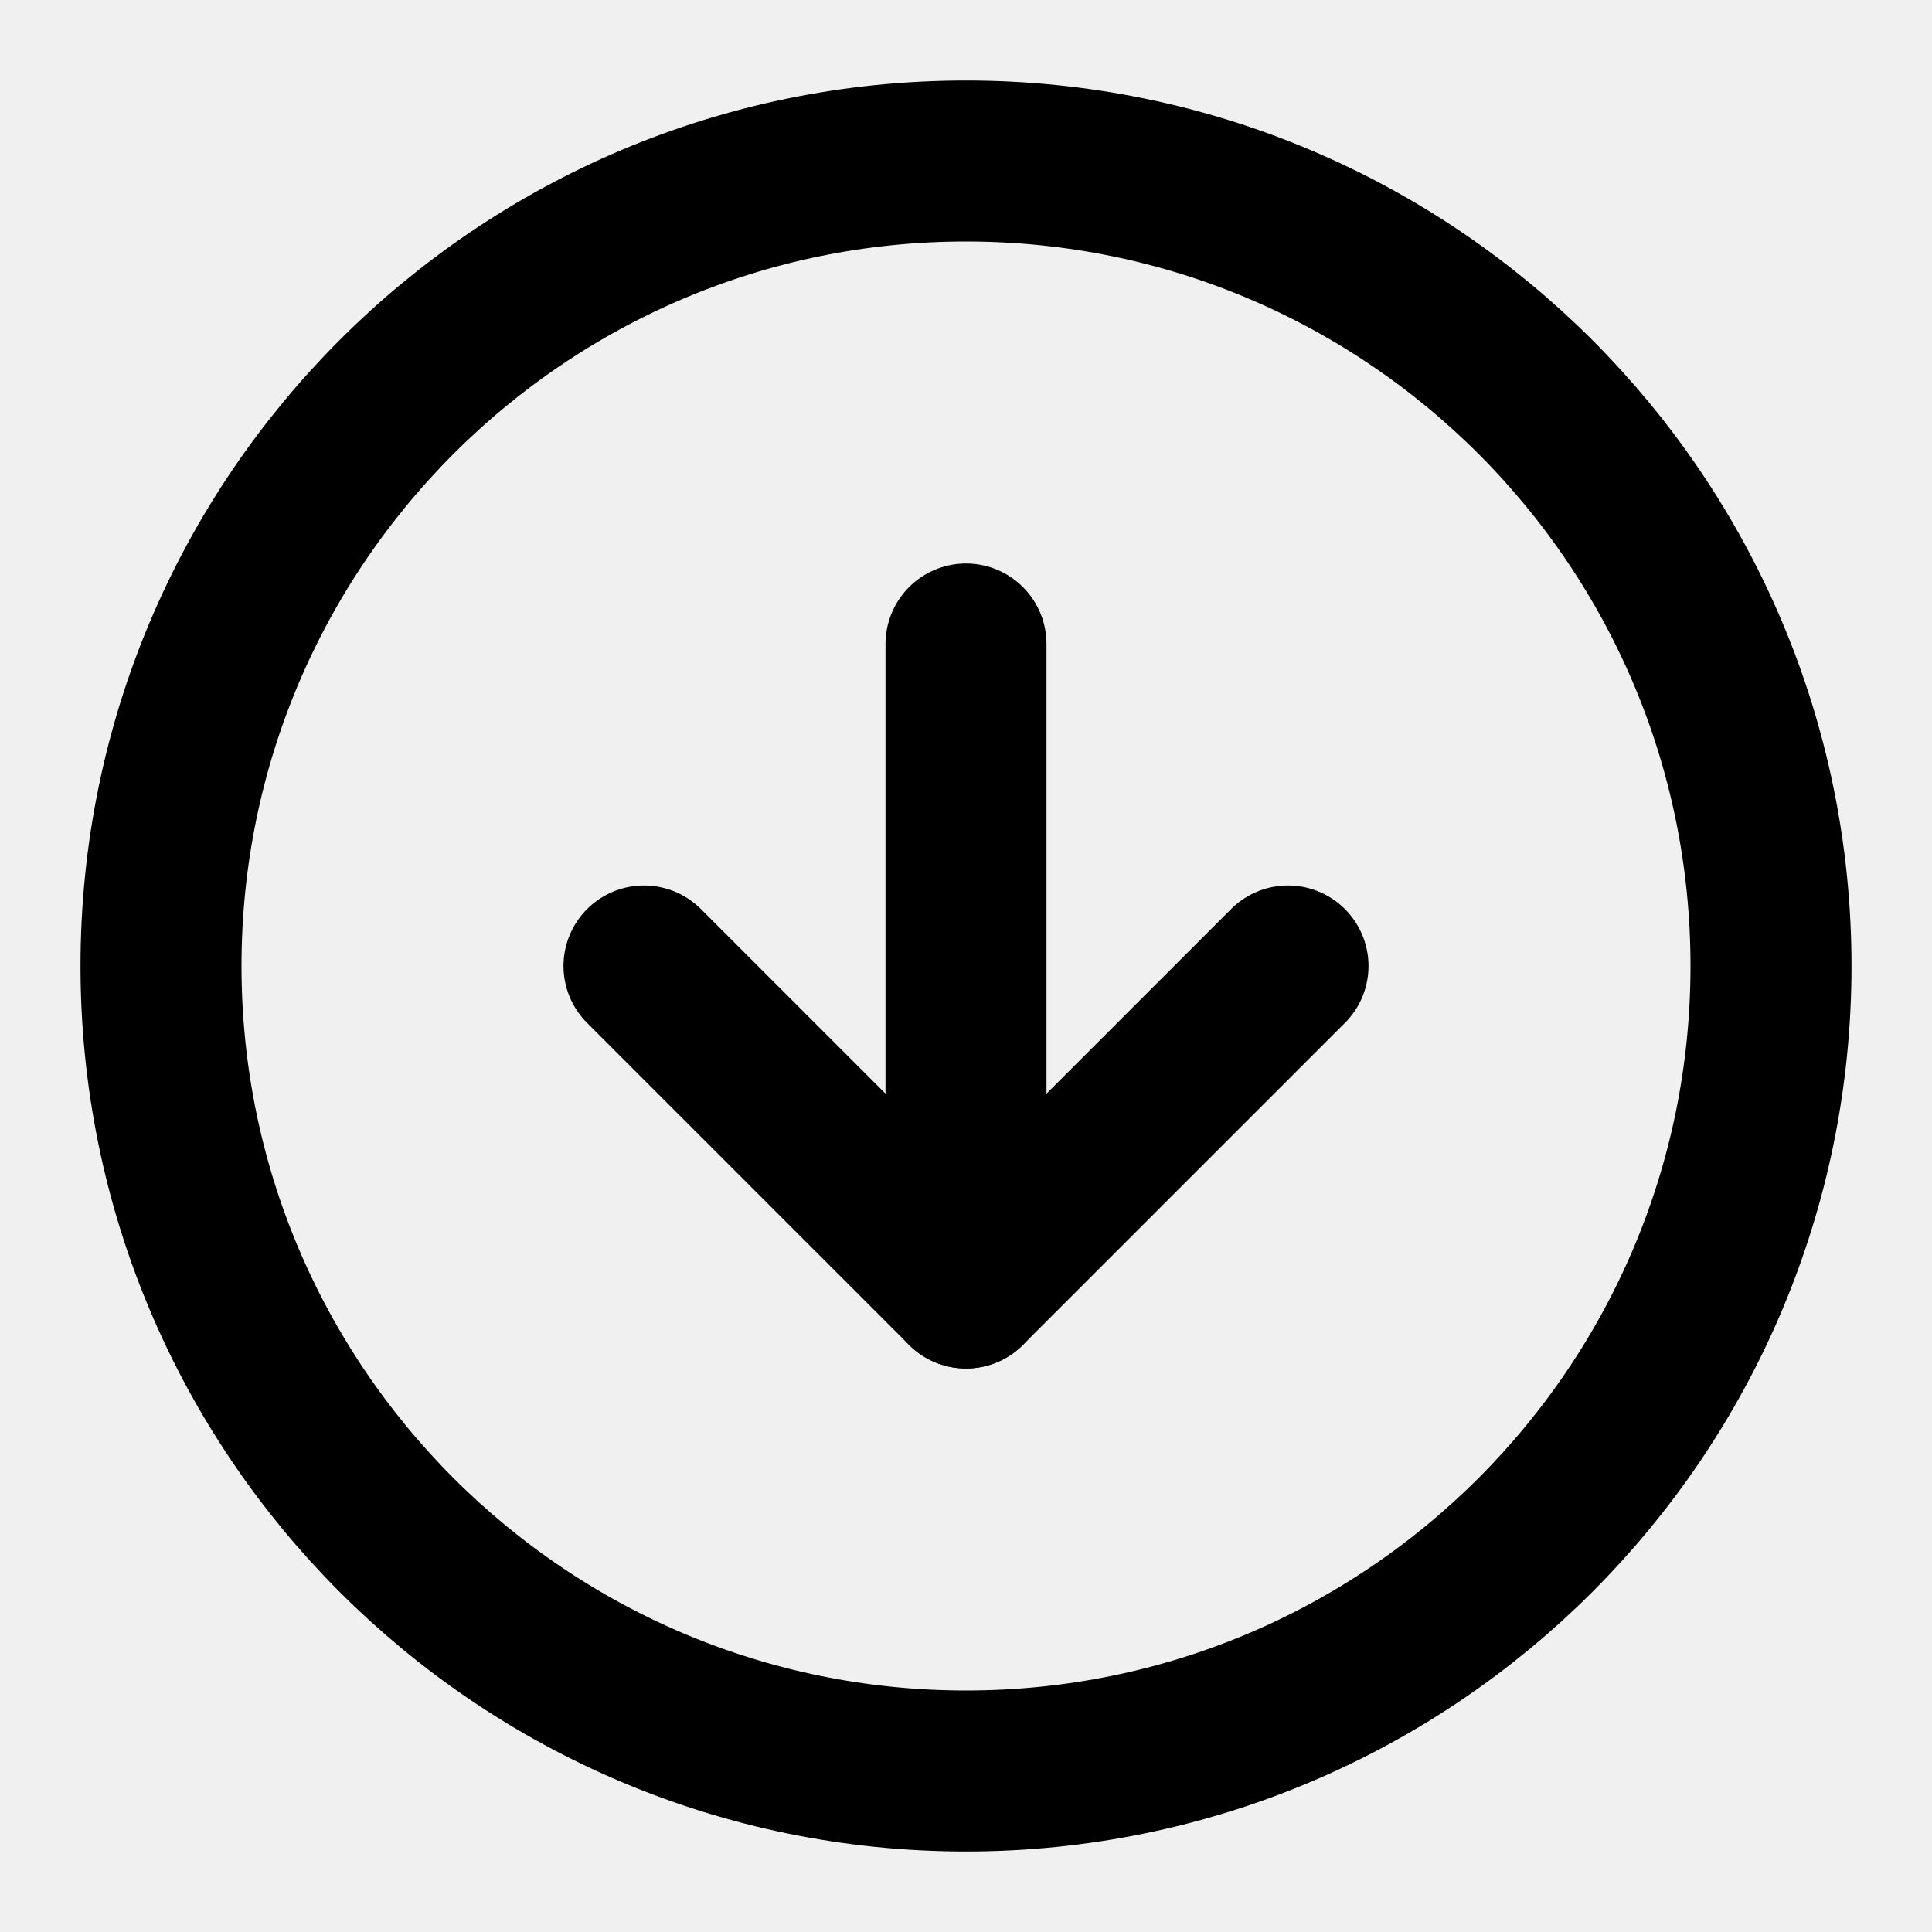
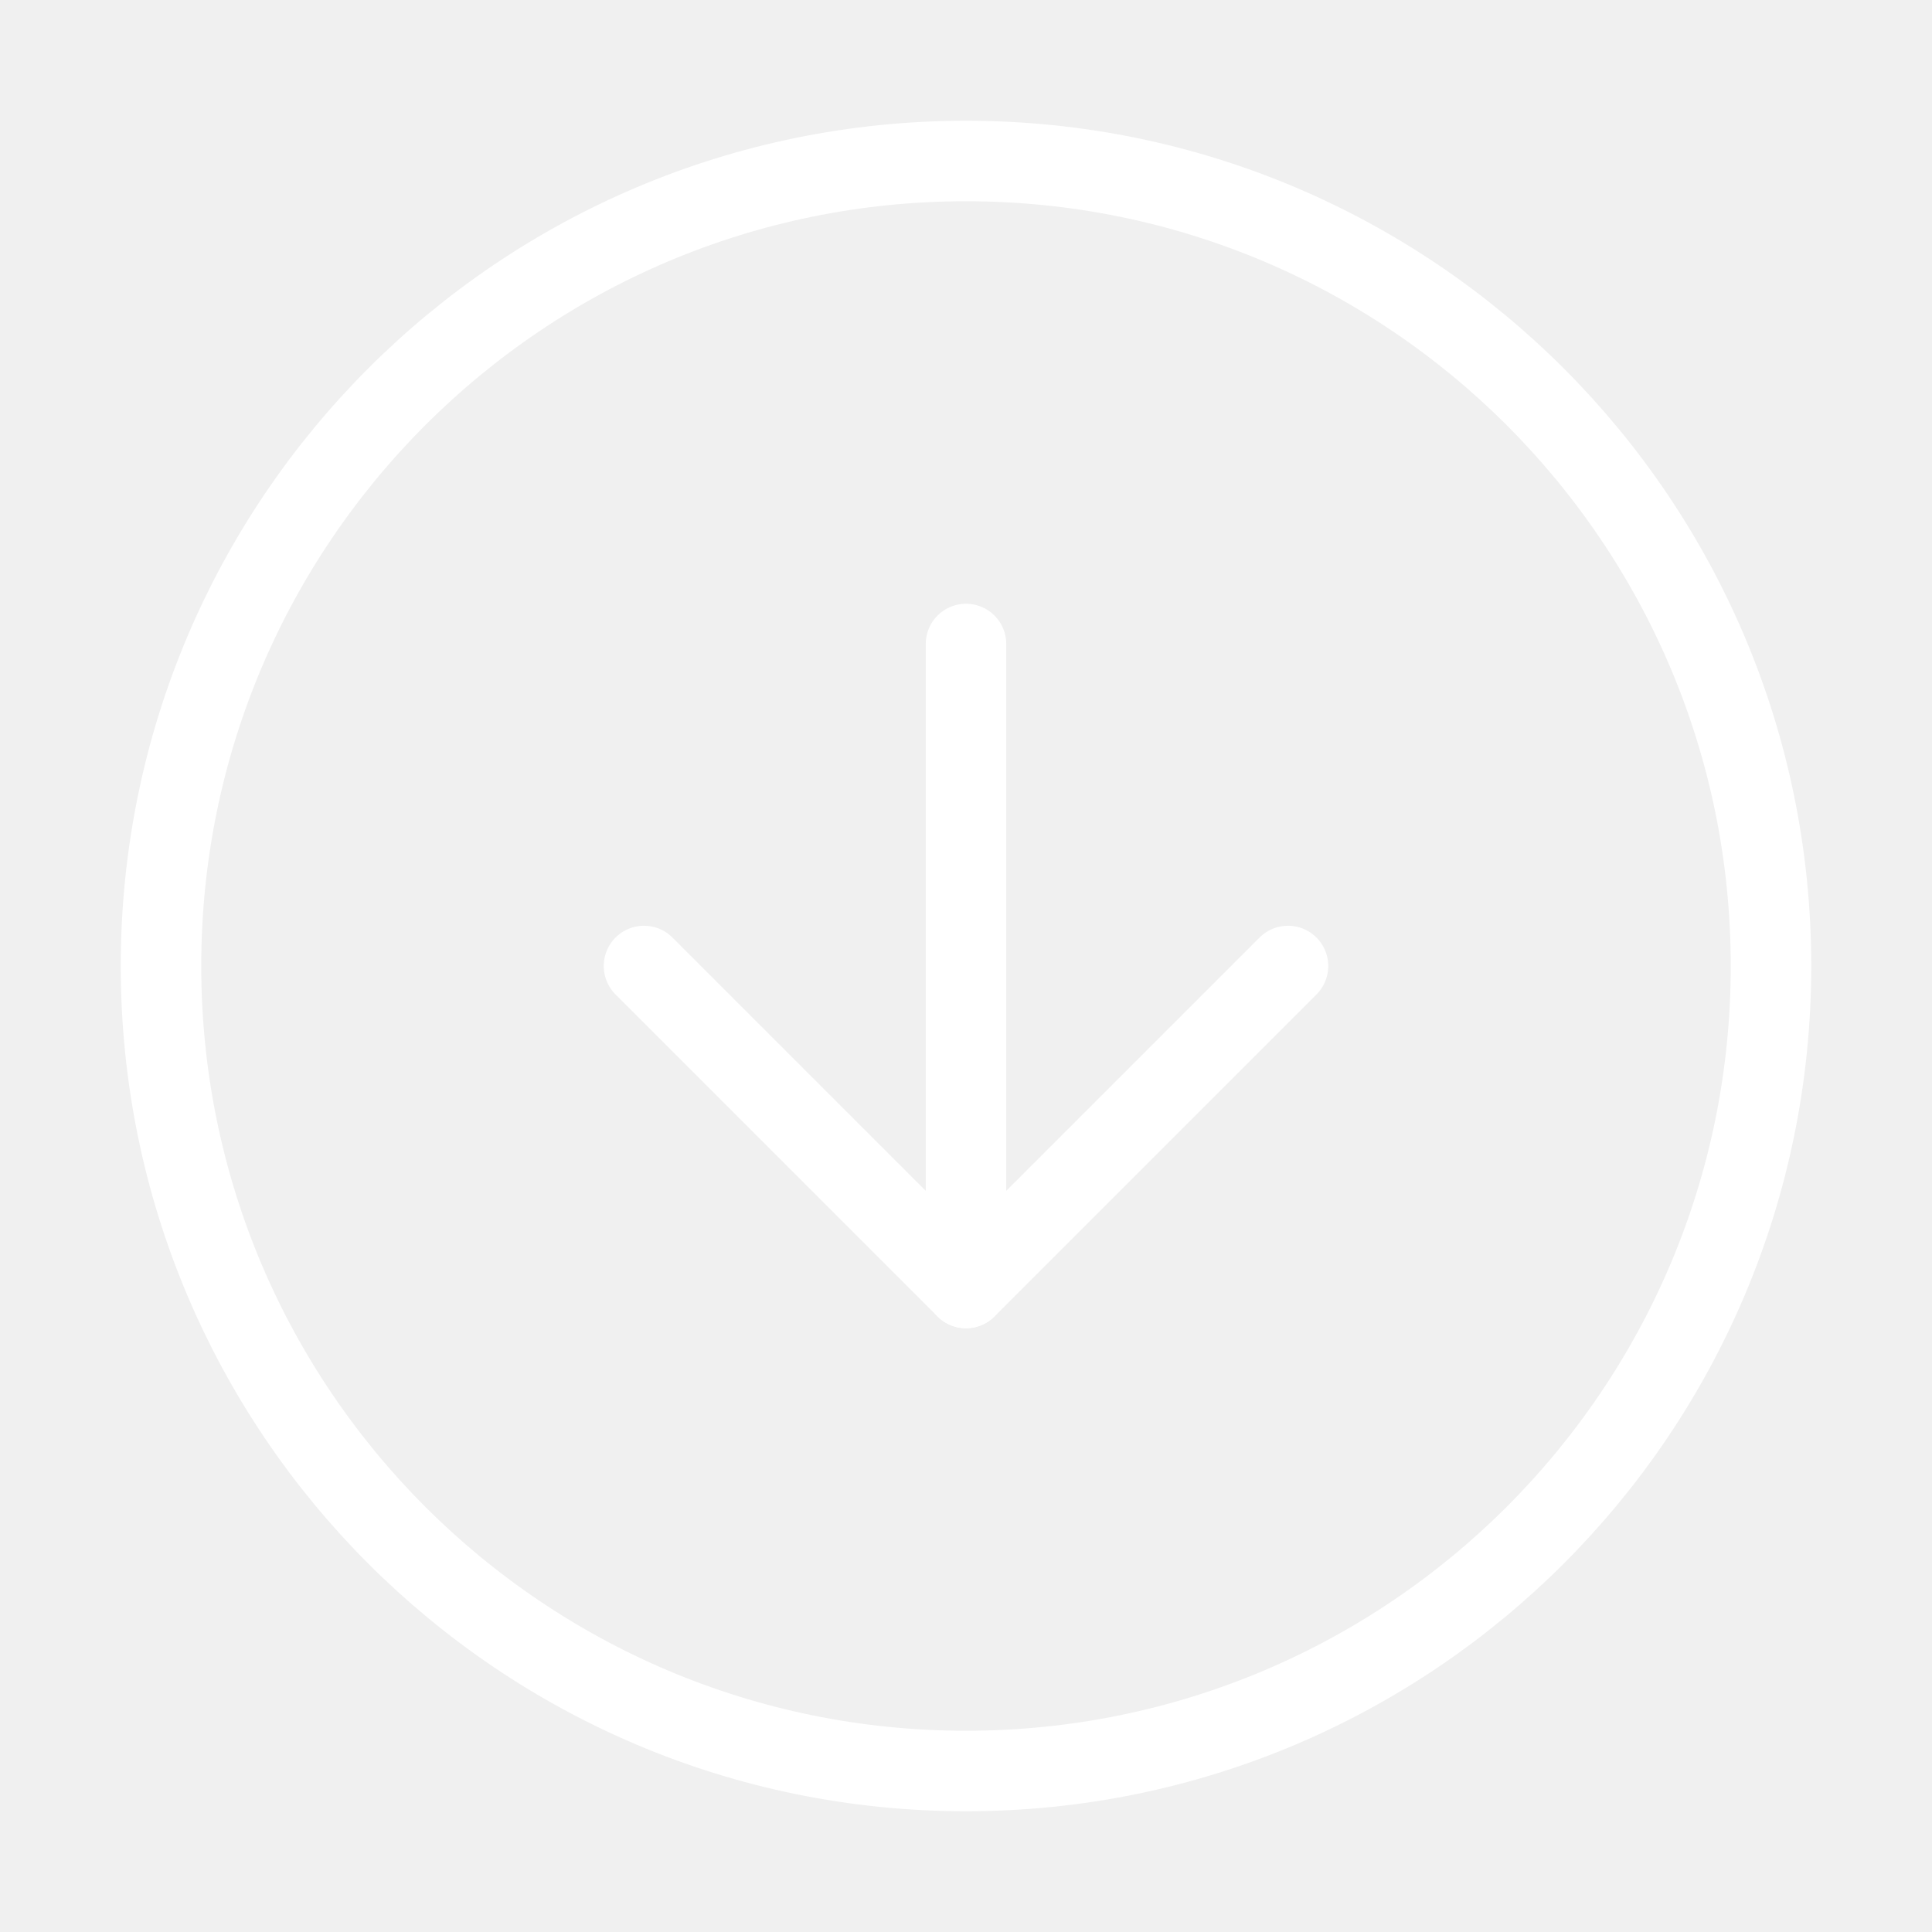
- <svg xmlns="http://www.w3.org/2000/svg" viewBox="0 0 24 24" fill="none" stroke="currentColor" stroke-width="2" stroke-linecap="round" stroke-linejoin="round" class="feather feather-arrow-down-circle">
+ <svg xmlns="http://www.w3.org/2000/svg" viewBox="0 0 24 24" fill="none" stroke="white" stroke-width="1" stroke-linecap="round" stroke-linejoin="round" class="feather feather-arrow-down-circle">
  <circle cx="12" cy="12" r="10" />
  <polyline points="8 12 12 16 16 12" />
  <line x1="12" y1="8" x2="12" y2="16" />
</svg>
